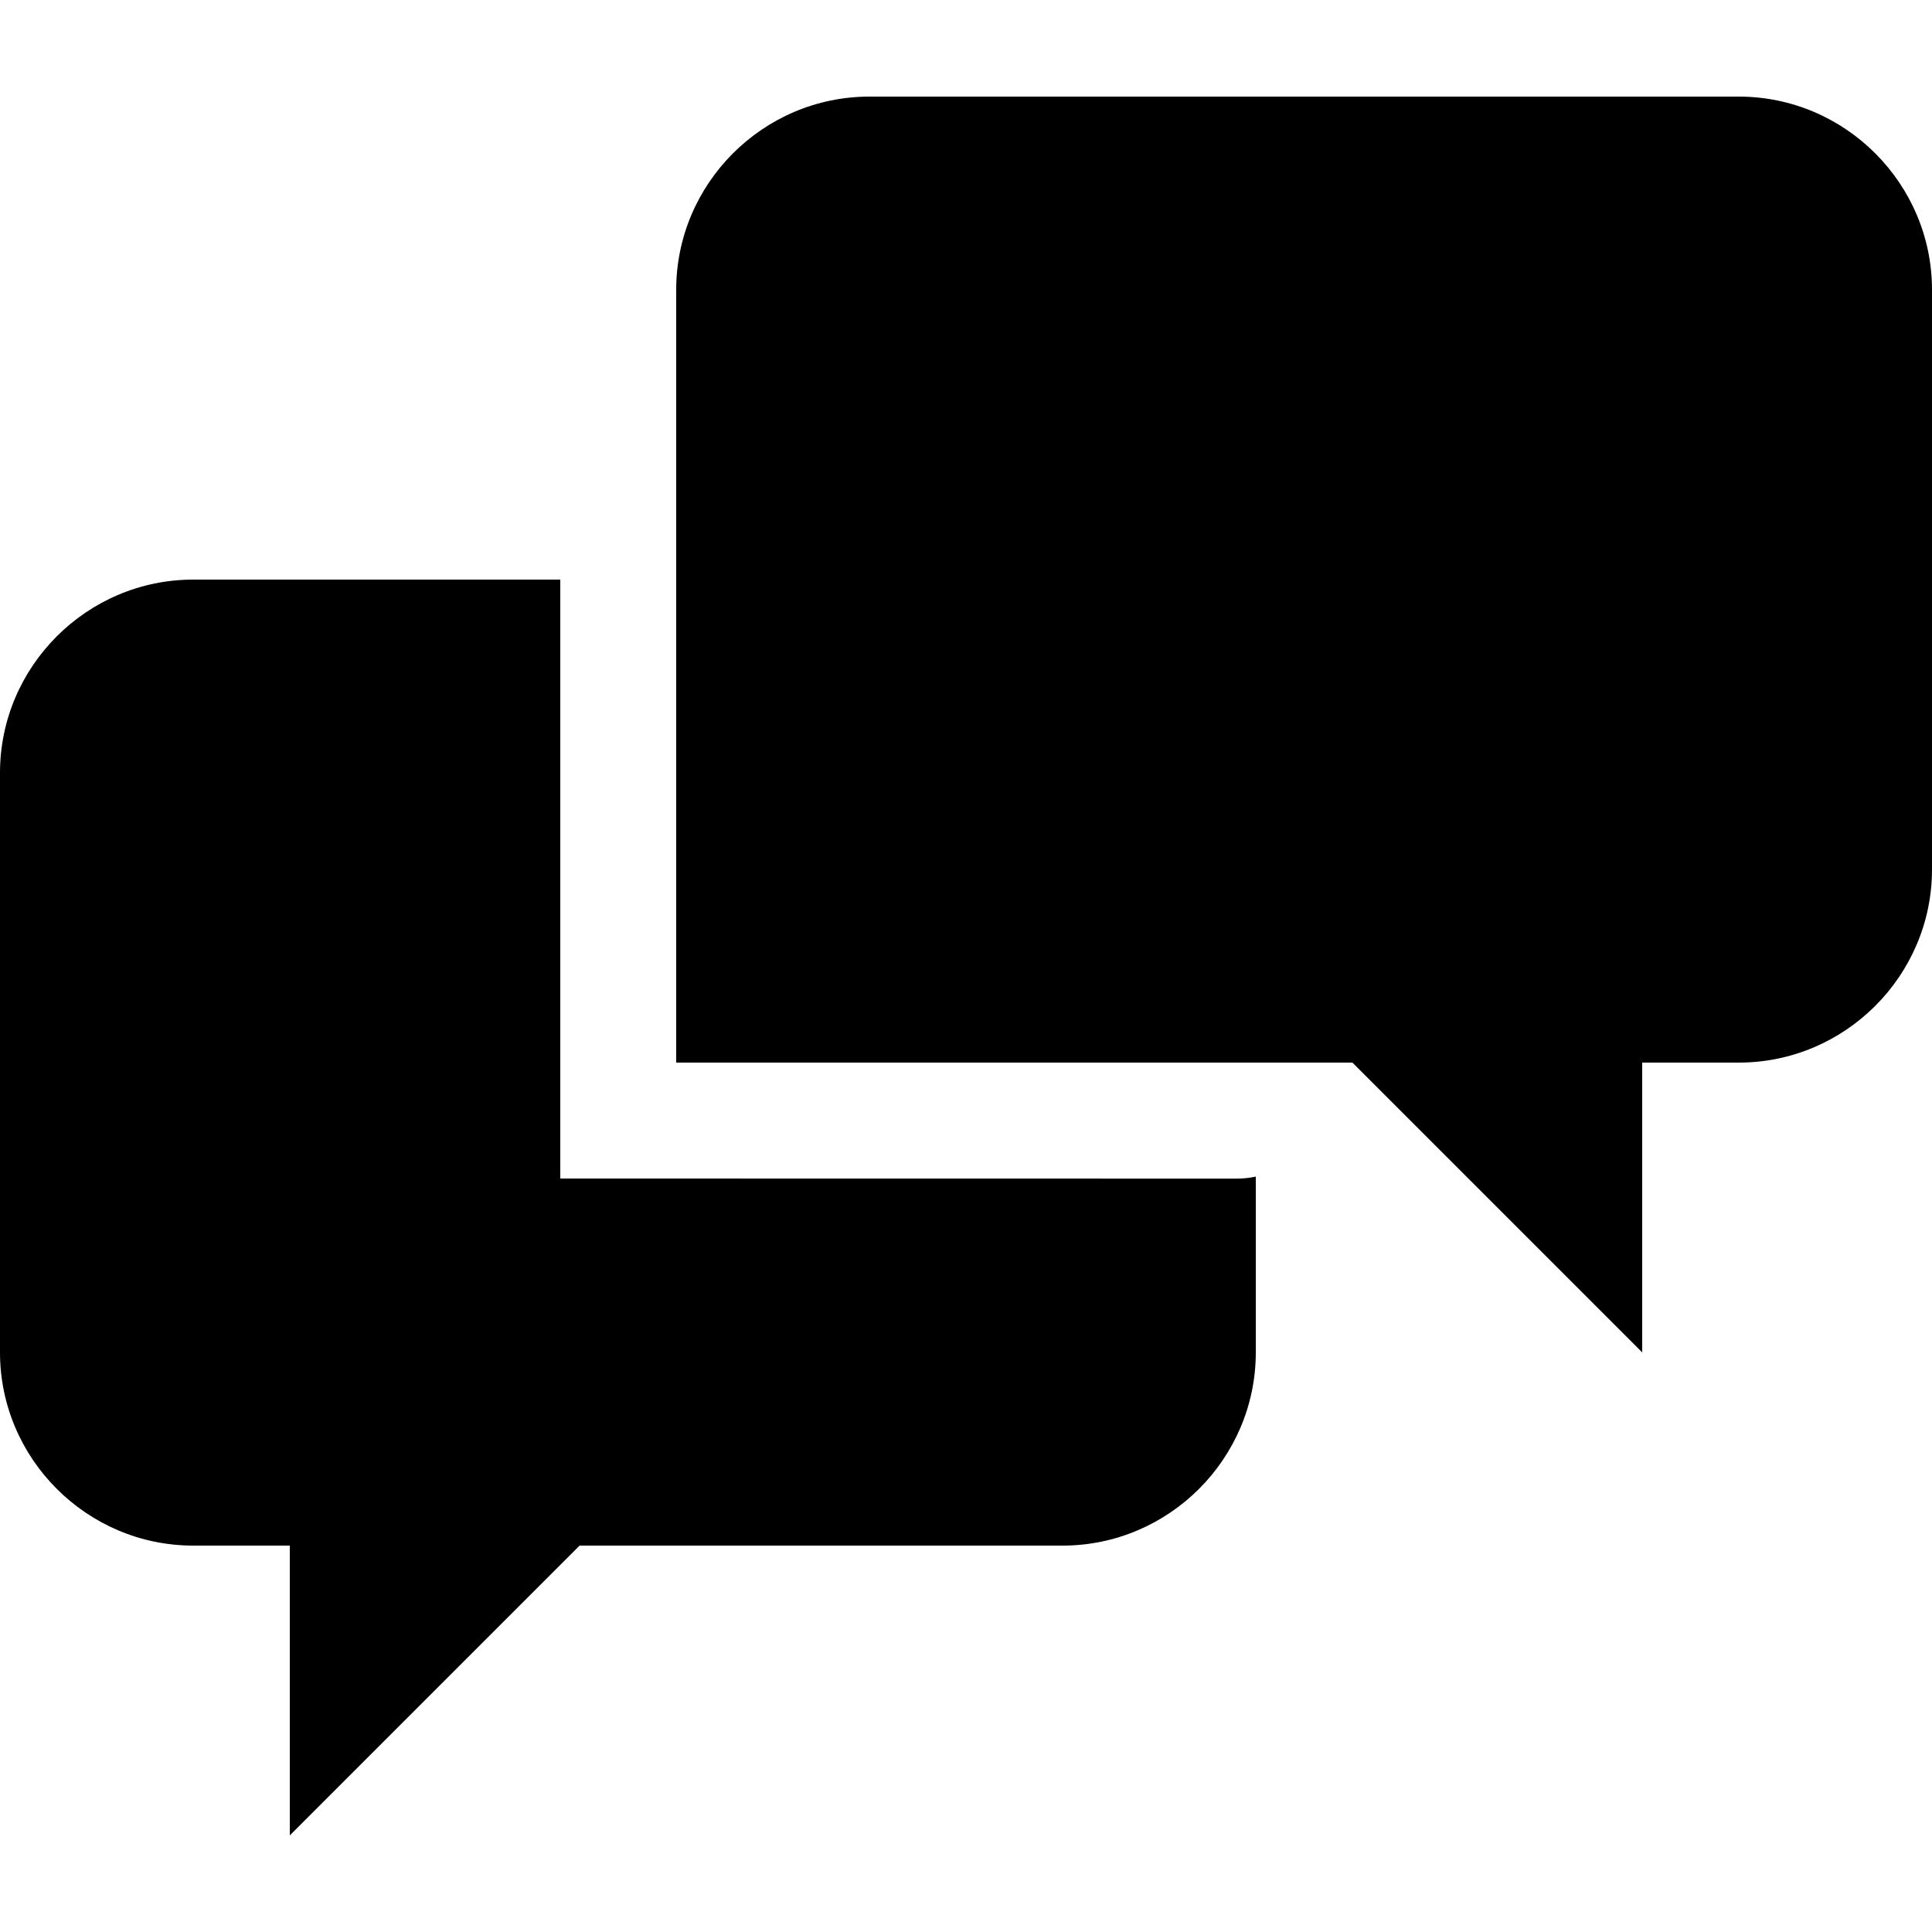
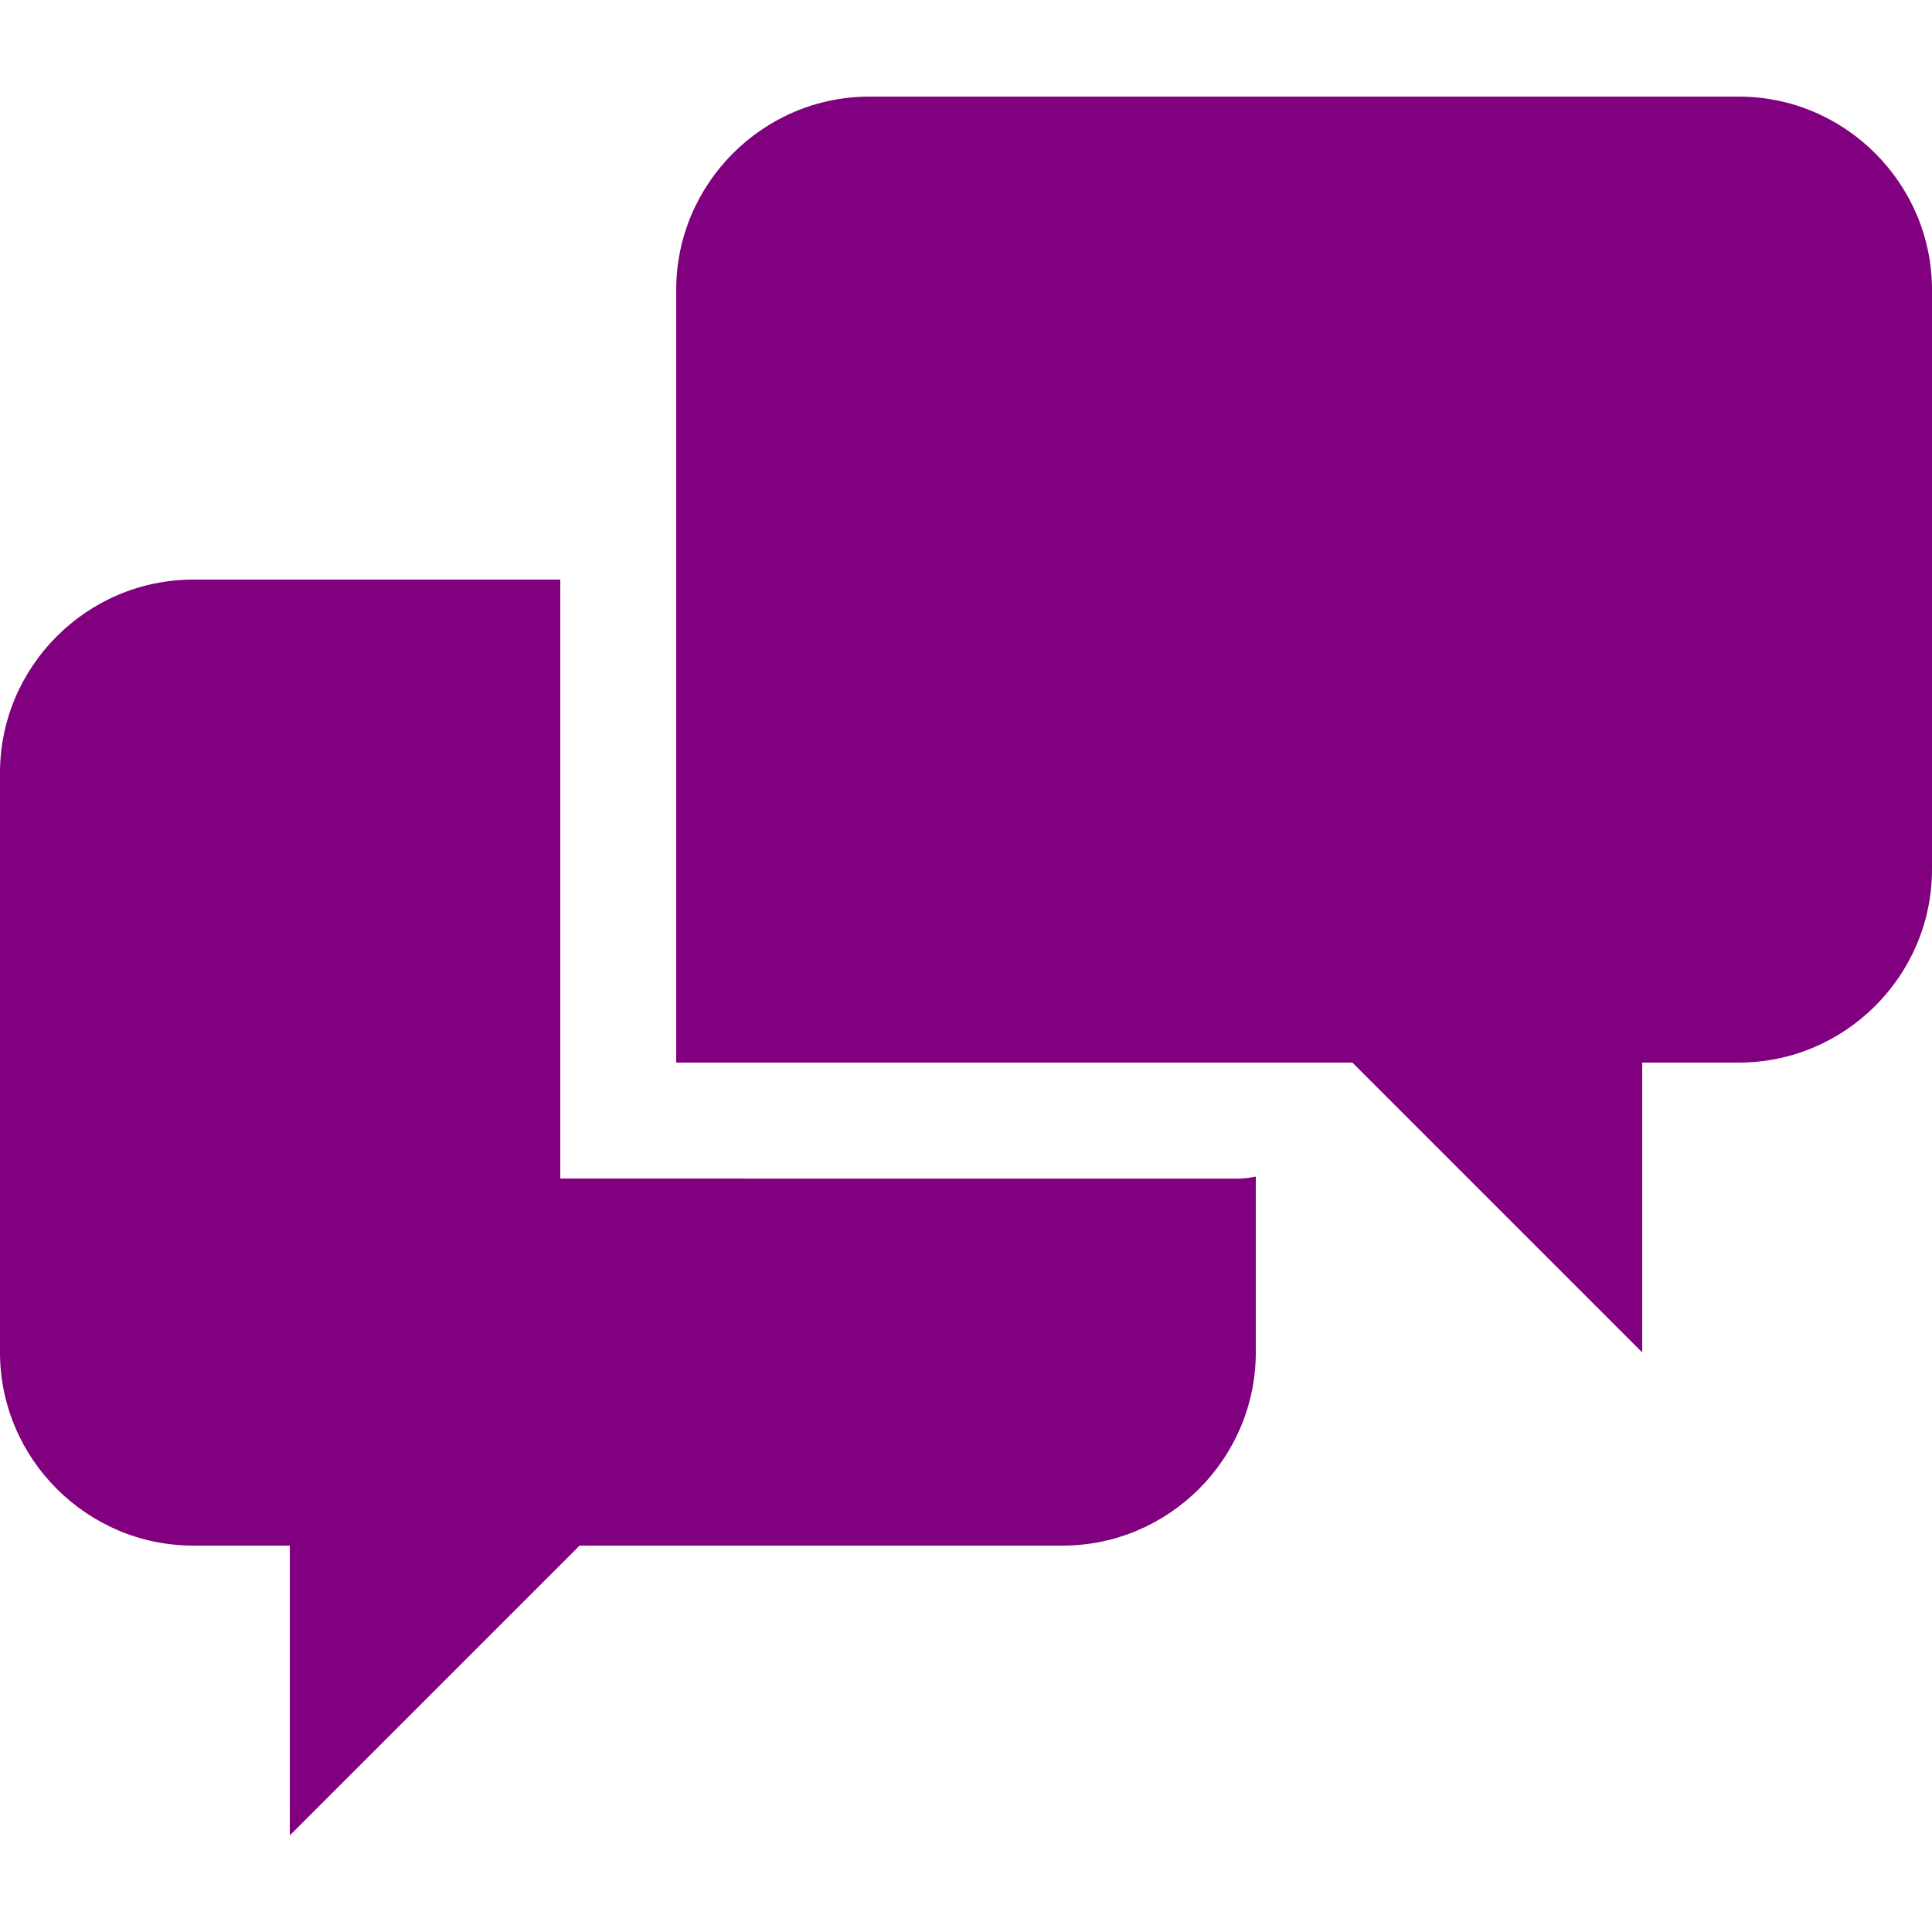
- <svg xmlns="http://www.w3.org/2000/svg" version="1.1" width="20" height="20" viewBox="0 0 20 20">
+ <svg xmlns="http://www.w3.org/2000/svg" version="1.1" width="20" height="20" fill="purple" viewBox="0 0 20 20">
  <path d="M5.8 12.2v-6.2h-3.8c-1.1 0-2 0.9-2 2v6c0 1.1 0.9 2 2 2h1v3l3-3h5c1.1 0 2-0.9 2-2v-1.82c-0.064 0.014-0.132 0.021-0.2 0.021l-7-0.001zM18 1h-9c-1.1 0-2 0.9-2 2v8h7l3 3v-3h1c1.1 0 2-0.899 2-2v-6c0-1.1-0.9-2-2-2z" />
</svg>
